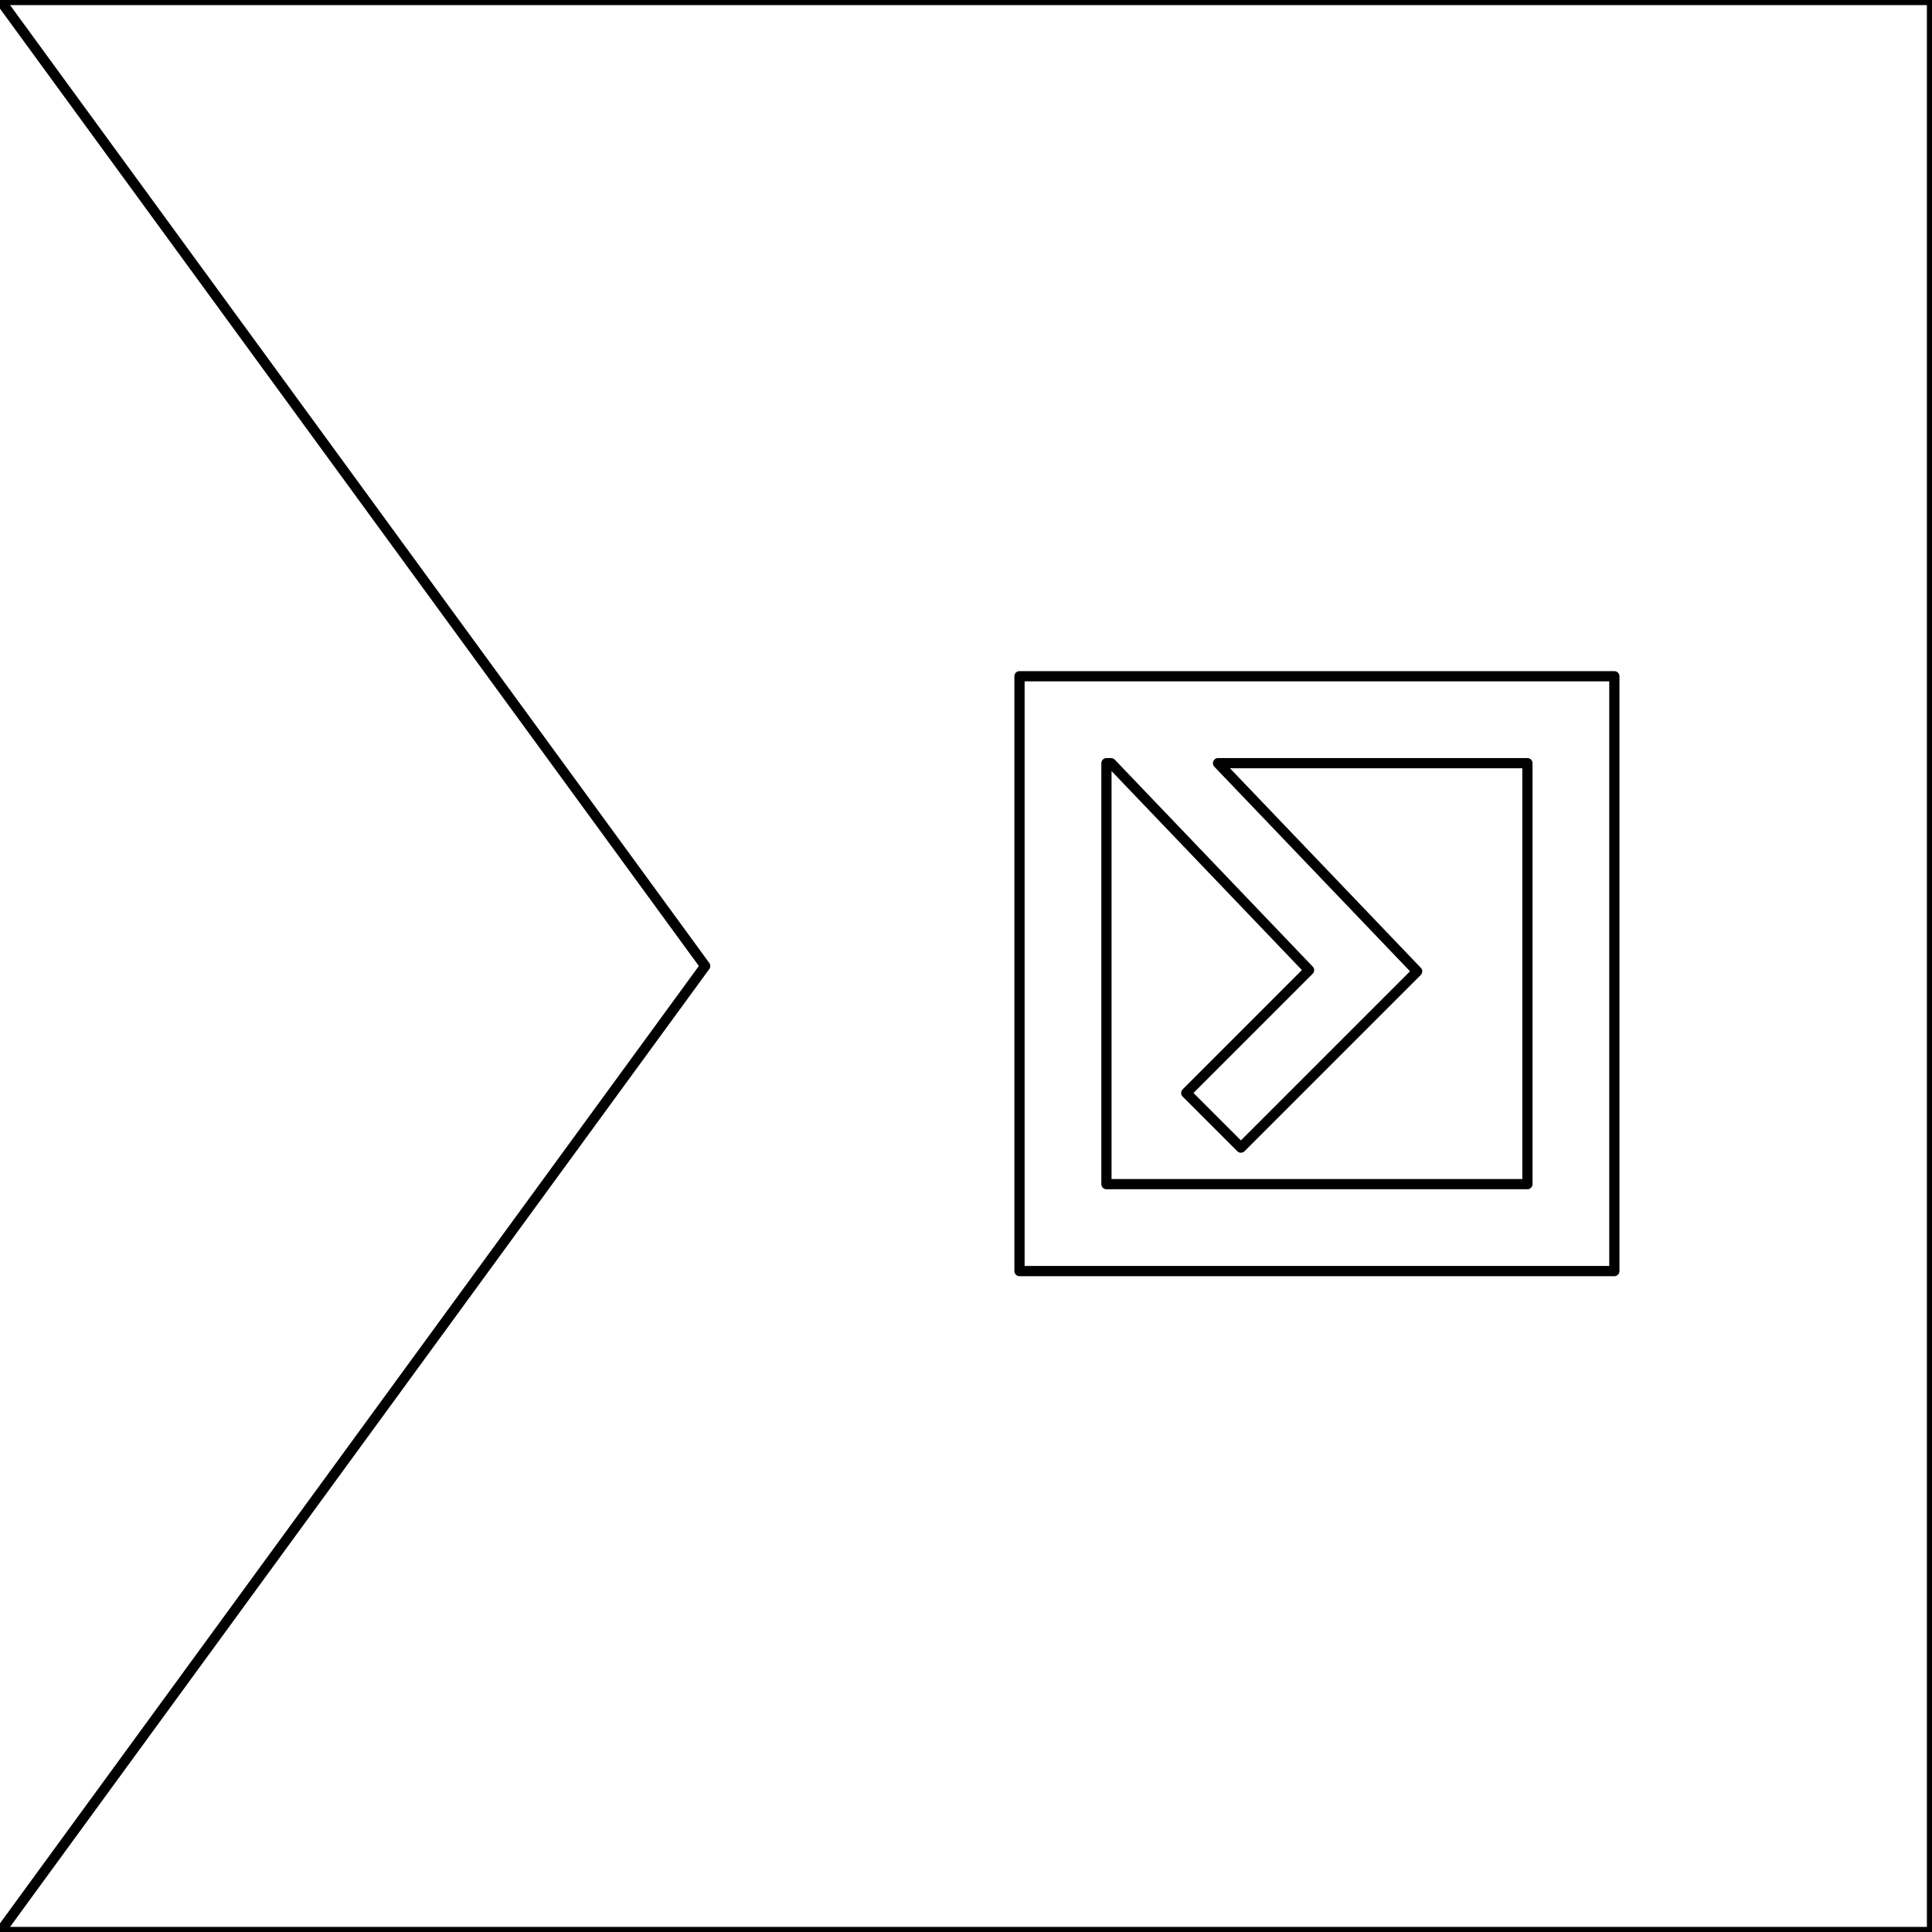
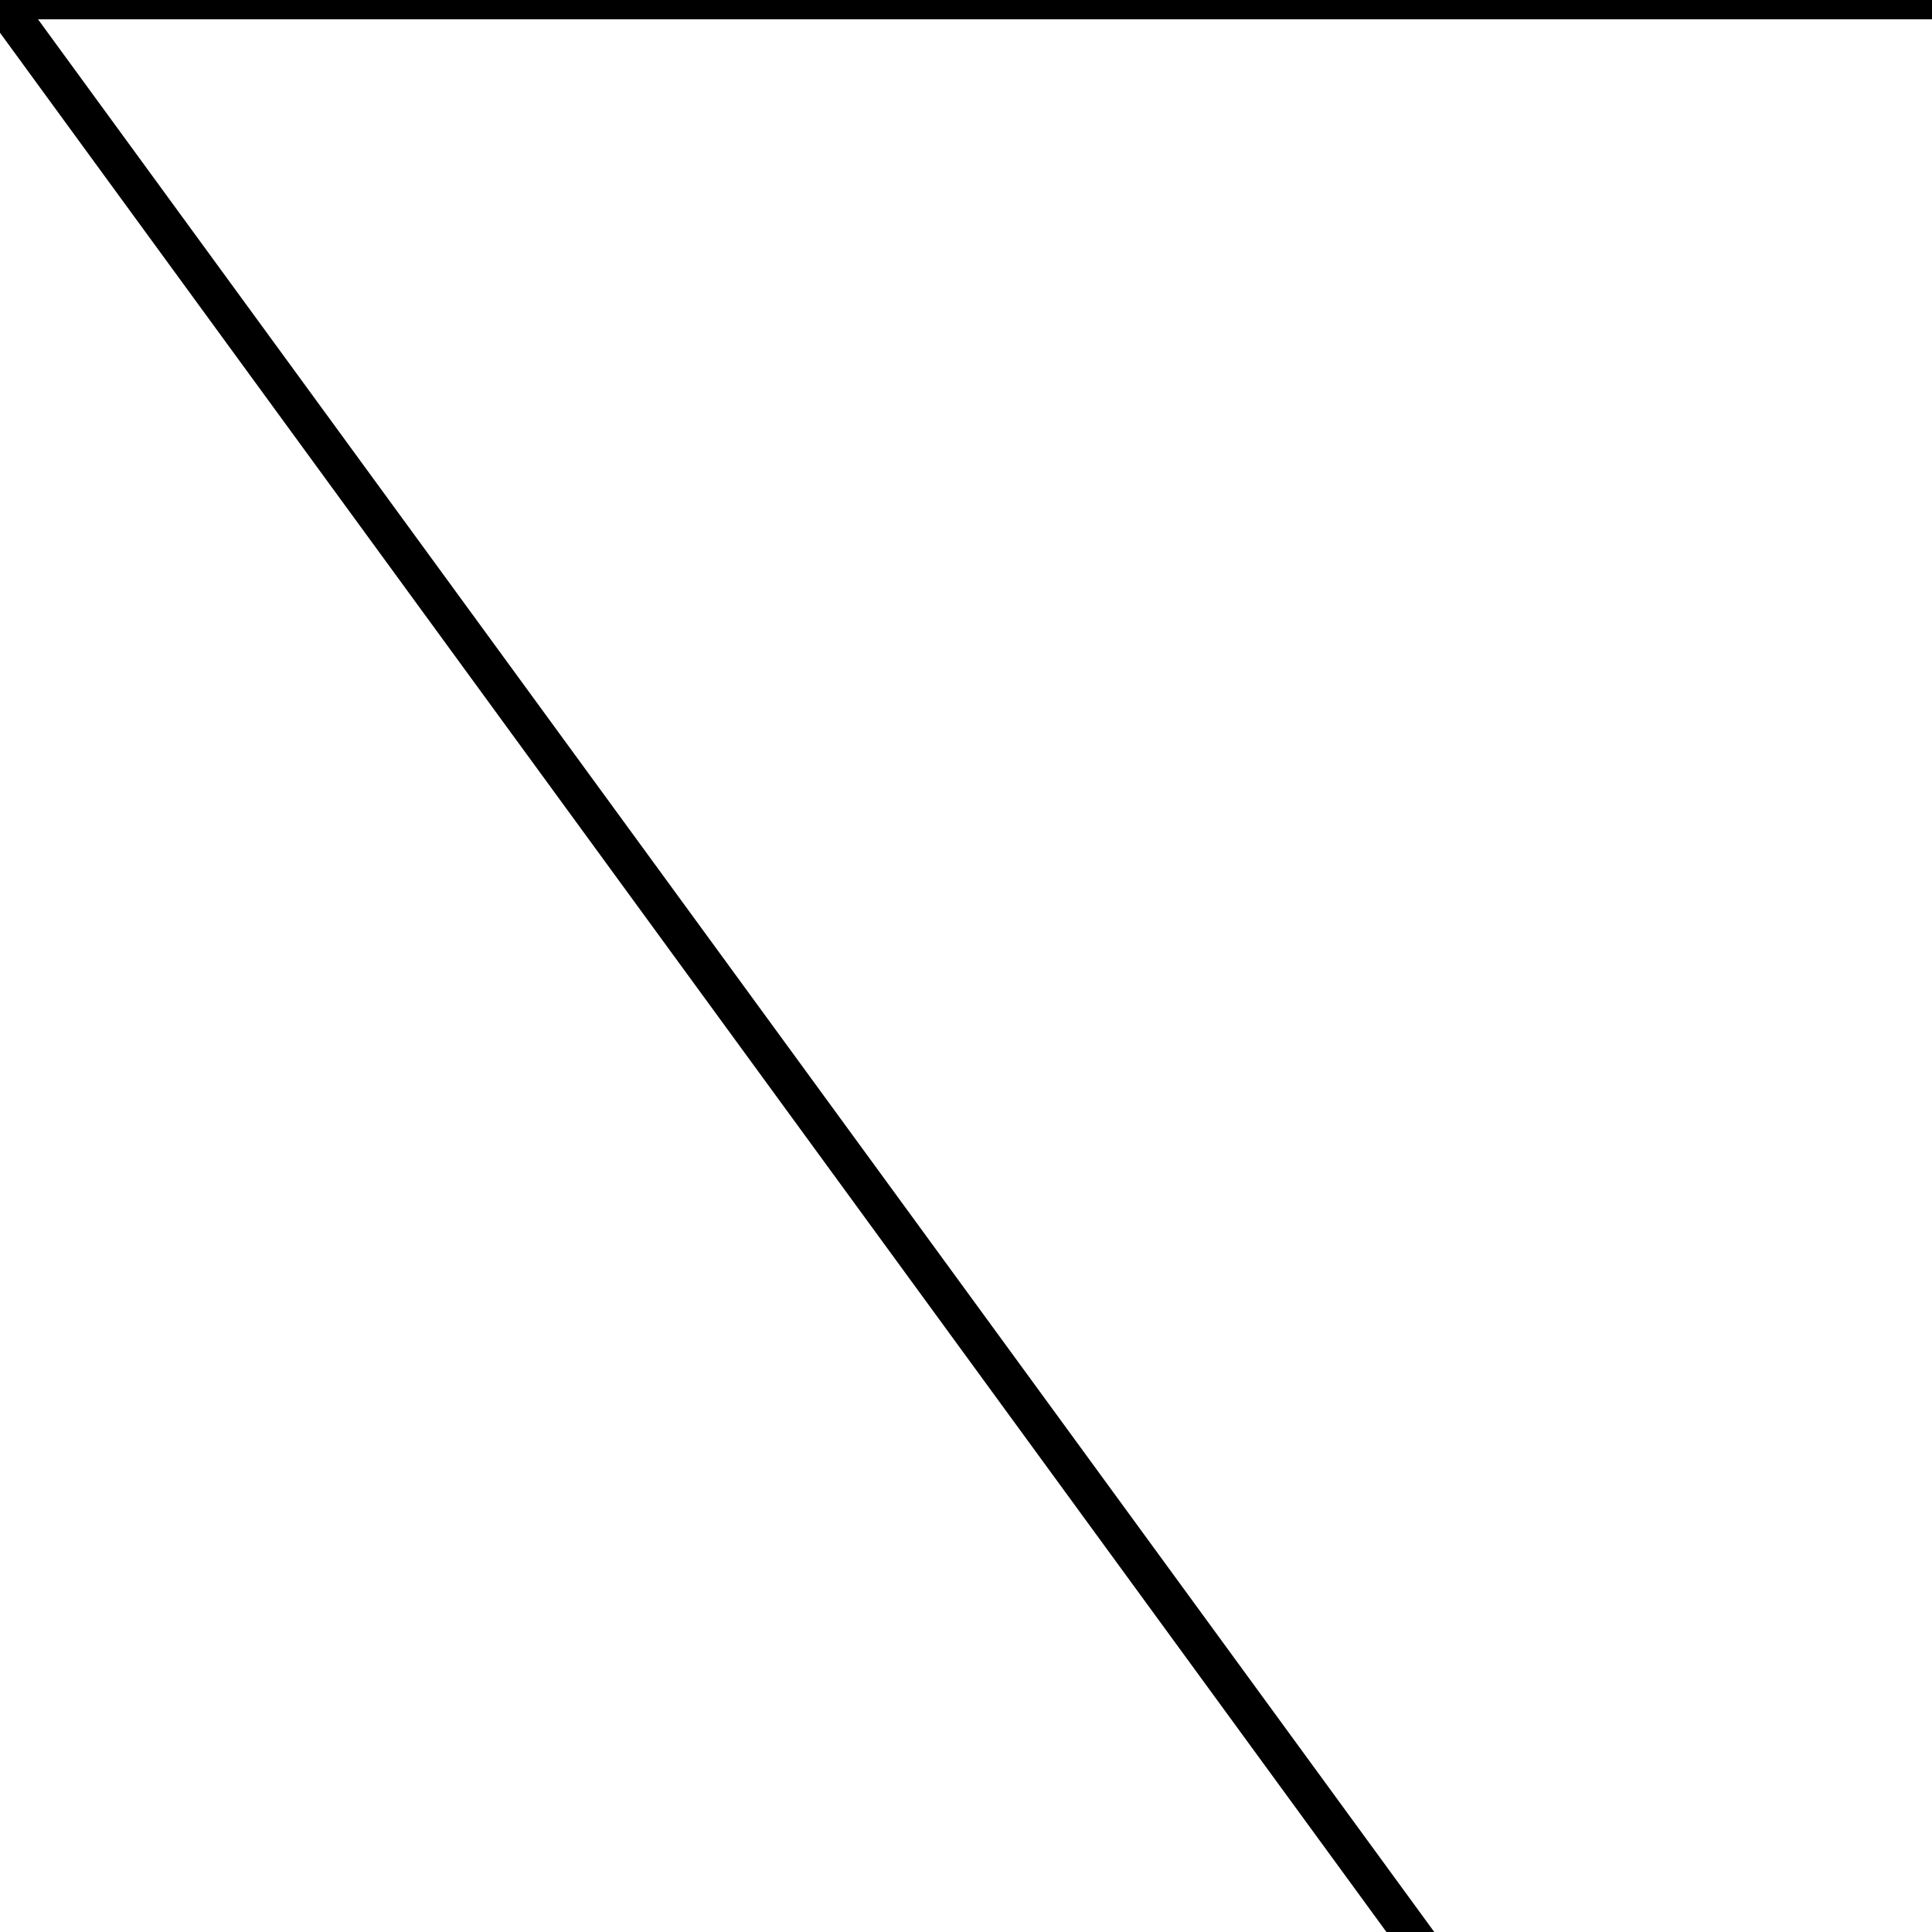
<svg xmlns="http://www.w3.org/2000/svg" width="24" height="24" viewBox="0 0 100 100" fill="none" stroke="currentColor" stroke-width="2" stroke-linecap="round" stroke-linejoin="round">
-   <path d="M 0 0 L 137.953 188.977 L 0 377.953 L 377.953 377.953 L 377.953 0 L 0 0 z M 199.443 132.291 L 315.812 132.291 L 315.812 248.658 L 199.443 248.658 L 199.443 140.795 L 199.443 132.291 z M 216.451 149.299 L 216.451 231.65 L 298.805 231.65 L 298.805 149.299 L 238.279 149.299 L 277.234 190.025 L 242.754 224.506 L 232.064 213.816 L 256.086 189.789 L 217.357 149.299 L 216.451 149.299 z" transform="scale(0.2645833)" />
+   <path d="M 0 0 L 137.953 188.977 L 0 377.953 L 377.953 377.953 L 377.953 0 L 0 0 z M 199.443 132.291 L 315.812 132.291 L 315.812 248.658 L 199.443 248.658 L 199.443 140.795 L 199.443 132.291 z M 216.451 149.299 L 216.451 231.65 L 298.805 231.65 L 298.805 149.299 L 238.279 149.299 L 277.234 190.025 L 242.754 224.506 L 232.064 213.816 L 256.086 189.789 L 217.357 149.299 L 216.451 149.299 z" />
</svg>
